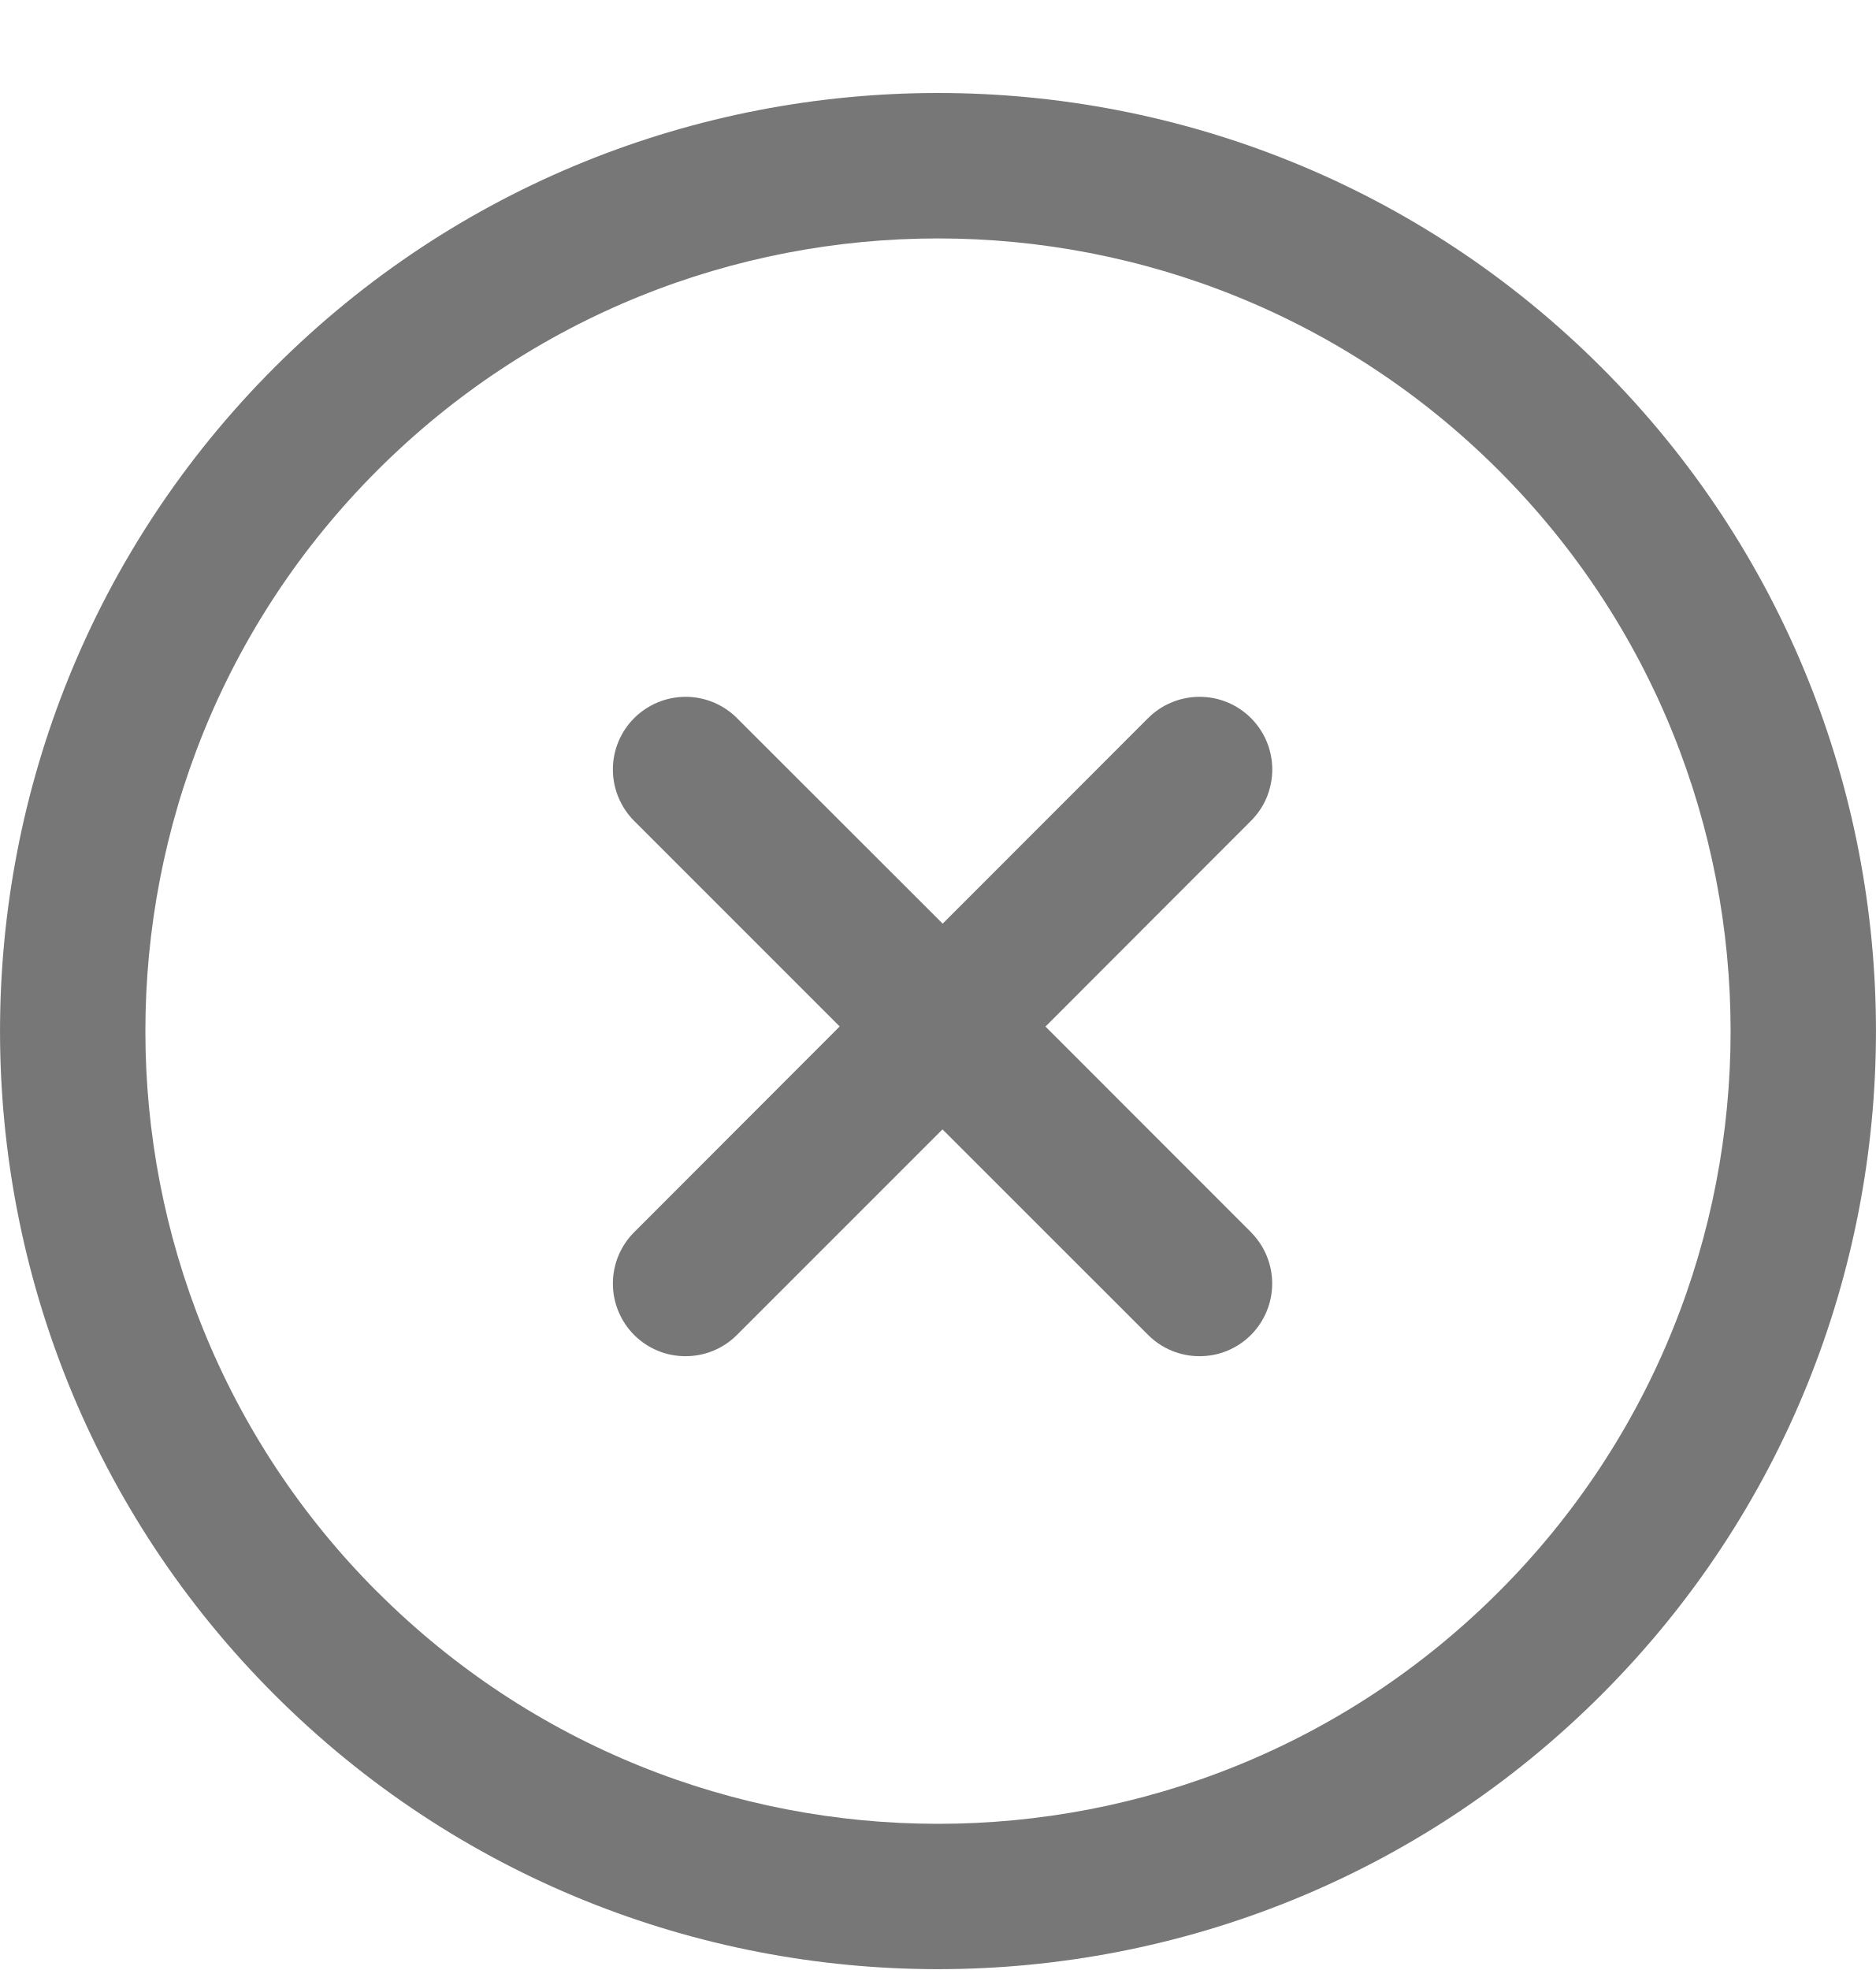
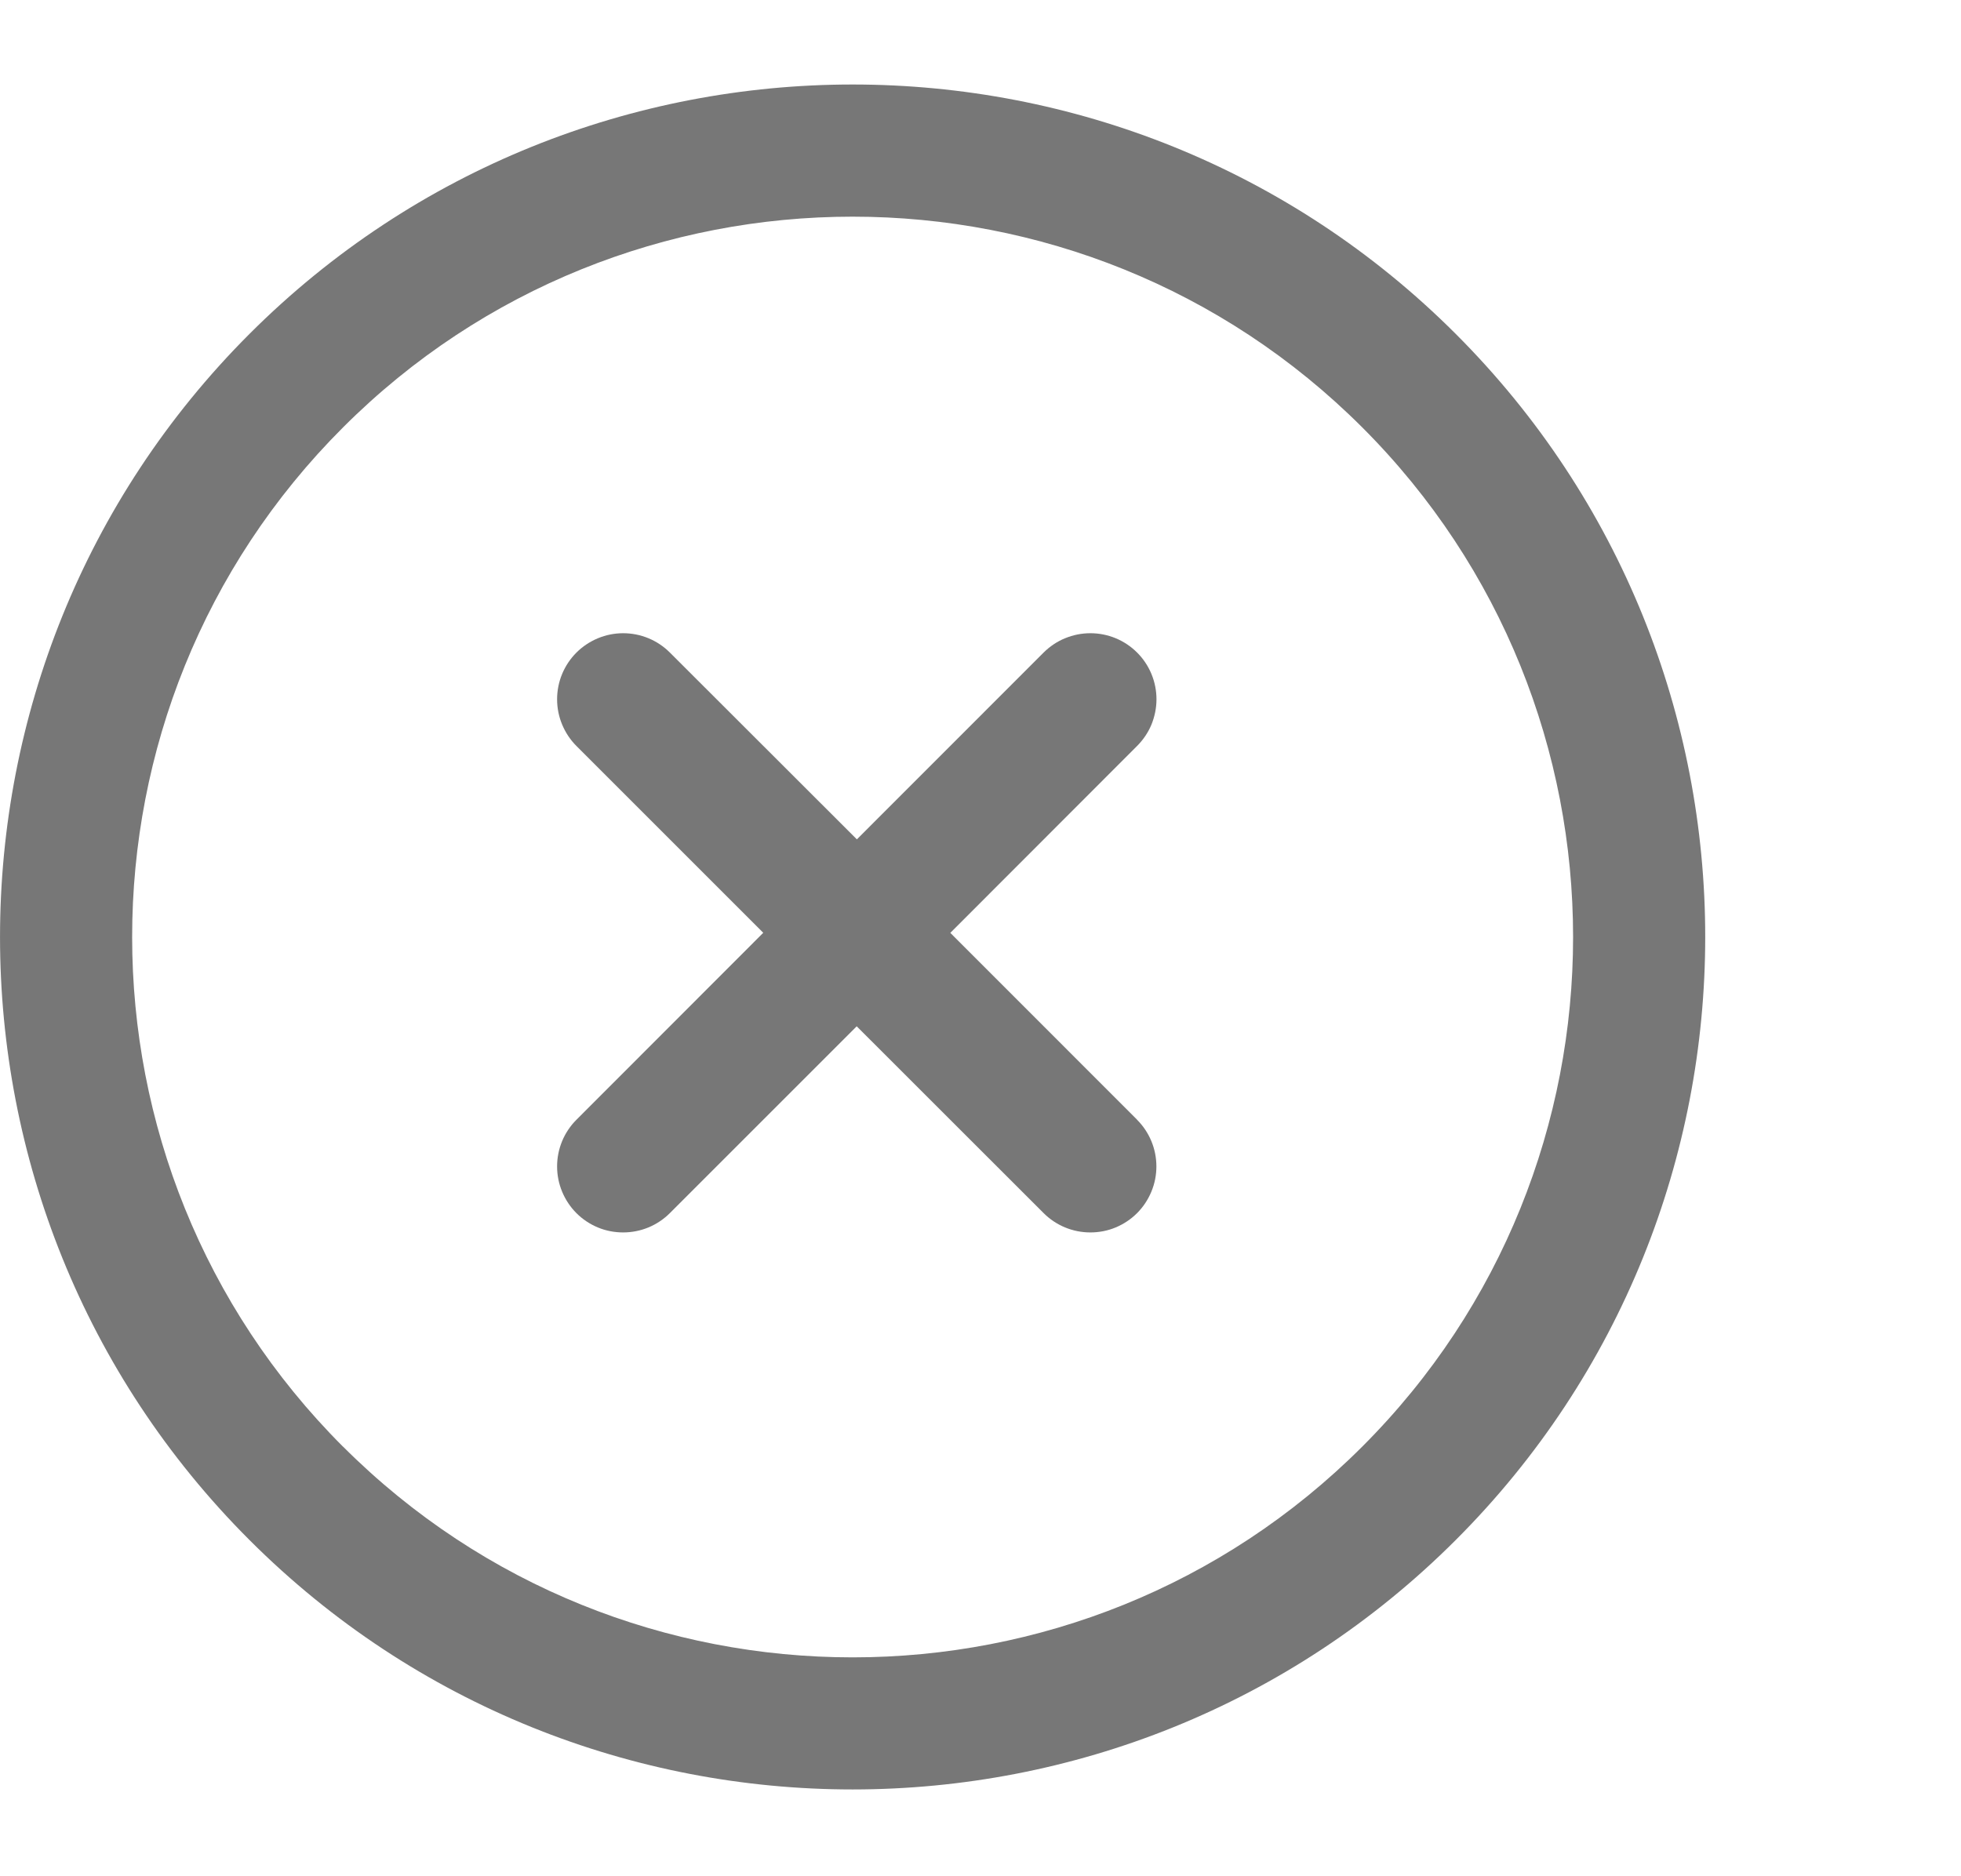
- <svg xmlns="http://www.w3.org/2000/svg" width="20" height="21" viewBox="0 0 20 21" fill="none">
+ <svg xmlns="http://www.w3.org/2000/svg" viewBox="0 0 23 22" fill="none">
  <path d="M17.074 3.917C13.174 0.016 6.827 0.016 2.926 3.917C-0.975 7.819 -0.975 14.165 2.926 18.065C6.828 21.967 13.174 21.966 17.074 18.065C20.975 14.165 20.976 7.818 17.074 3.917V3.917ZM4.023 16.97C0.726 13.674 0.725 8.31 4.023 5.014C7.319 1.717 12.682 1.718 15.978 5.014C19.274 8.309 19.275 13.674 15.978 16.969C12.682 20.266 7.319 20.266 4.023 16.969V16.97Z" fill="#777777" />
  <path d="M13.337 13.135L11.146 10.943L13.336 8.751C13.408 8.679 13.466 8.594 13.505 8.5C13.543 8.406 13.564 8.305 13.564 8.203C13.564 8.101 13.544 8.001 13.505 7.906C13.466 7.812 13.409 7.727 13.337 7.655C13.265 7.583 13.18 7.526 13.086 7.487C12.992 7.448 12.891 7.428 12.789 7.428C12.687 7.428 12.586 7.448 12.492 7.487C12.398 7.525 12.313 7.583 12.241 7.654L10.05 9.846L7.857 7.655C7.785 7.583 7.7 7.526 7.606 7.487C7.512 7.448 7.411 7.428 7.309 7.428C7.207 7.428 7.107 7.448 7.013 7.487C6.919 7.526 6.833 7.583 6.761 7.655C6.689 7.727 6.632 7.812 6.593 7.906C6.554 8 6.534 8.101 6.534 8.203C6.534 8.305 6.554 8.405 6.593 8.499C6.632 8.593 6.689 8.679 6.761 8.751L8.952 10.942L6.761 13.135C6.689 13.207 6.632 13.292 6.593 13.386C6.554 13.48 6.534 13.581 6.534 13.683C6.534 13.785 6.554 13.885 6.593 13.979C6.632 14.073 6.689 14.159 6.761 14.231C6.833 14.303 6.919 14.36 7.013 14.399C7.107 14.438 7.207 14.457 7.309 14.457C7.411 14.457 7.512 14.437 7.606 14.398C7.7 14.359 7.785 14.302 7.857 14.23L10.048 12.039L12.24 14.23C12.312 14.302 12.397 14.359 12.491 14.398C12.585 14.437 12.686 14.457 12.788 14.457C12.89 14.457 12.99 14.438 13.084 14.399C13.178 14.36 13.264 14.303 13.336 14.231C13.408 14.159 13.465 14.073 13.504 13.979C13.543 13.885 13.563 13.785 13.563 13.683C13.563 13.581 13.543 13.48 13.504 13.386C13.465 13.292 13.408 13.207 13.336 13.135H13.337Z" fill="#777777" />
</svg>
